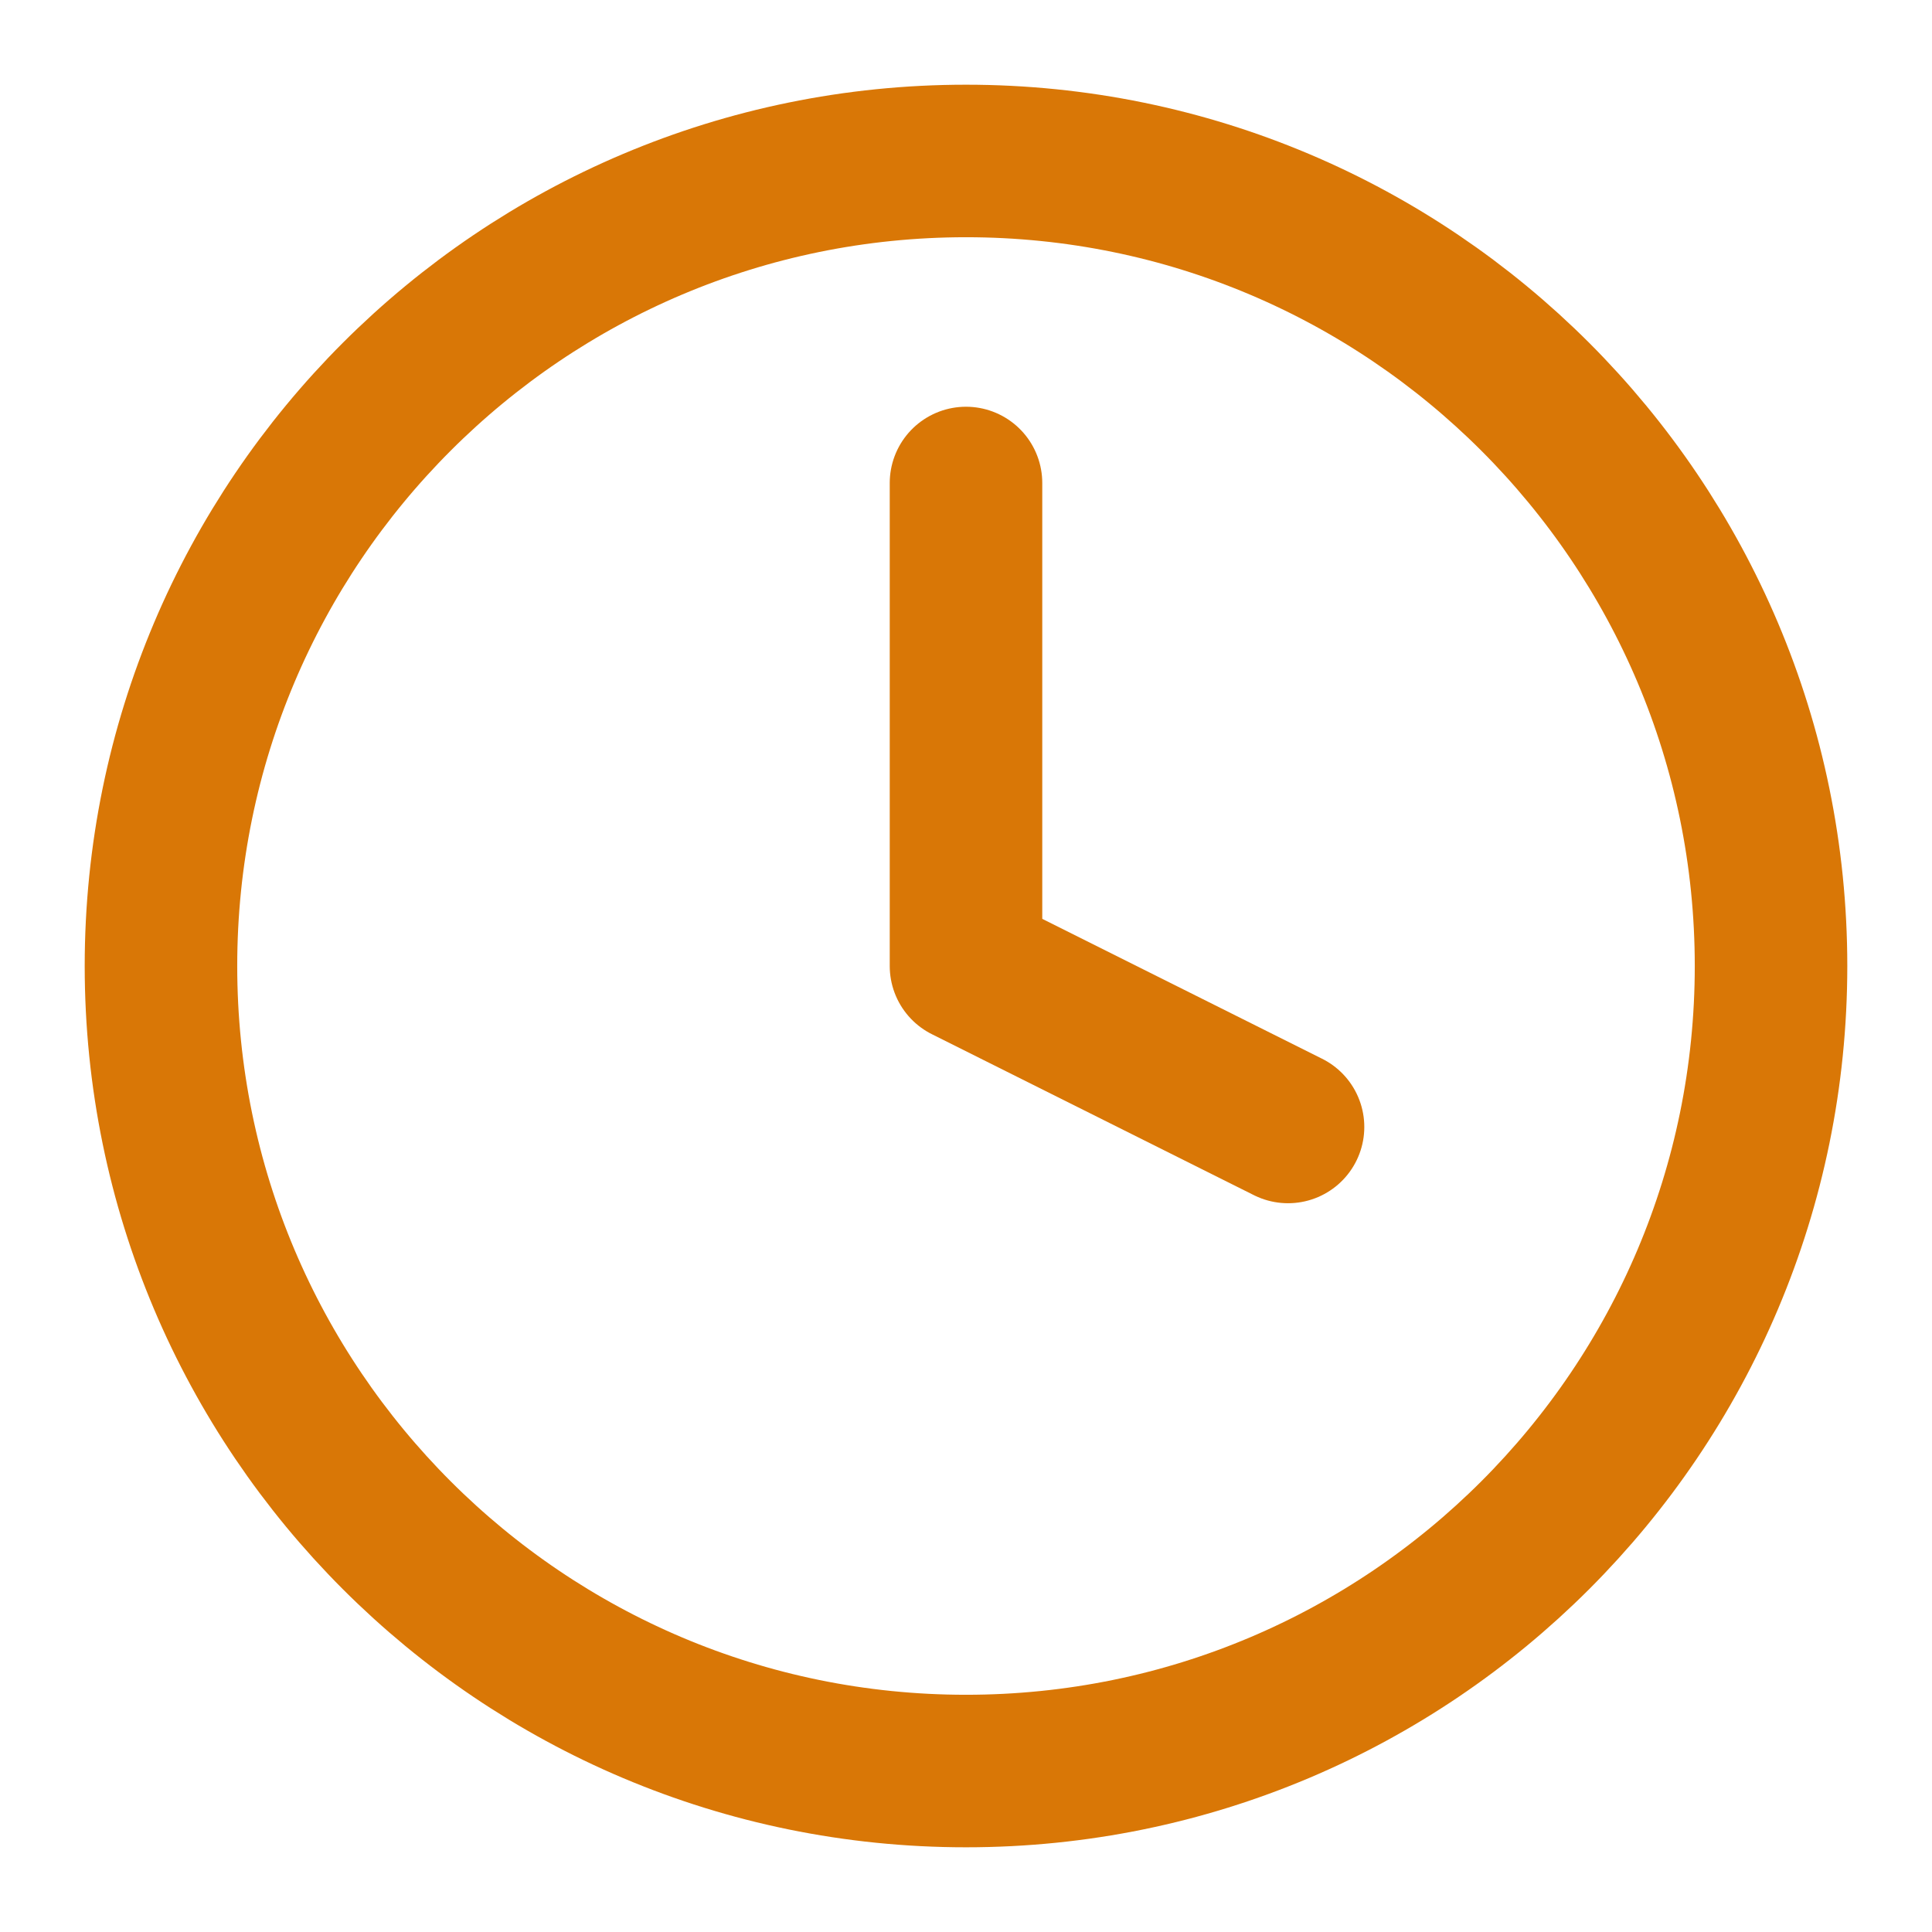
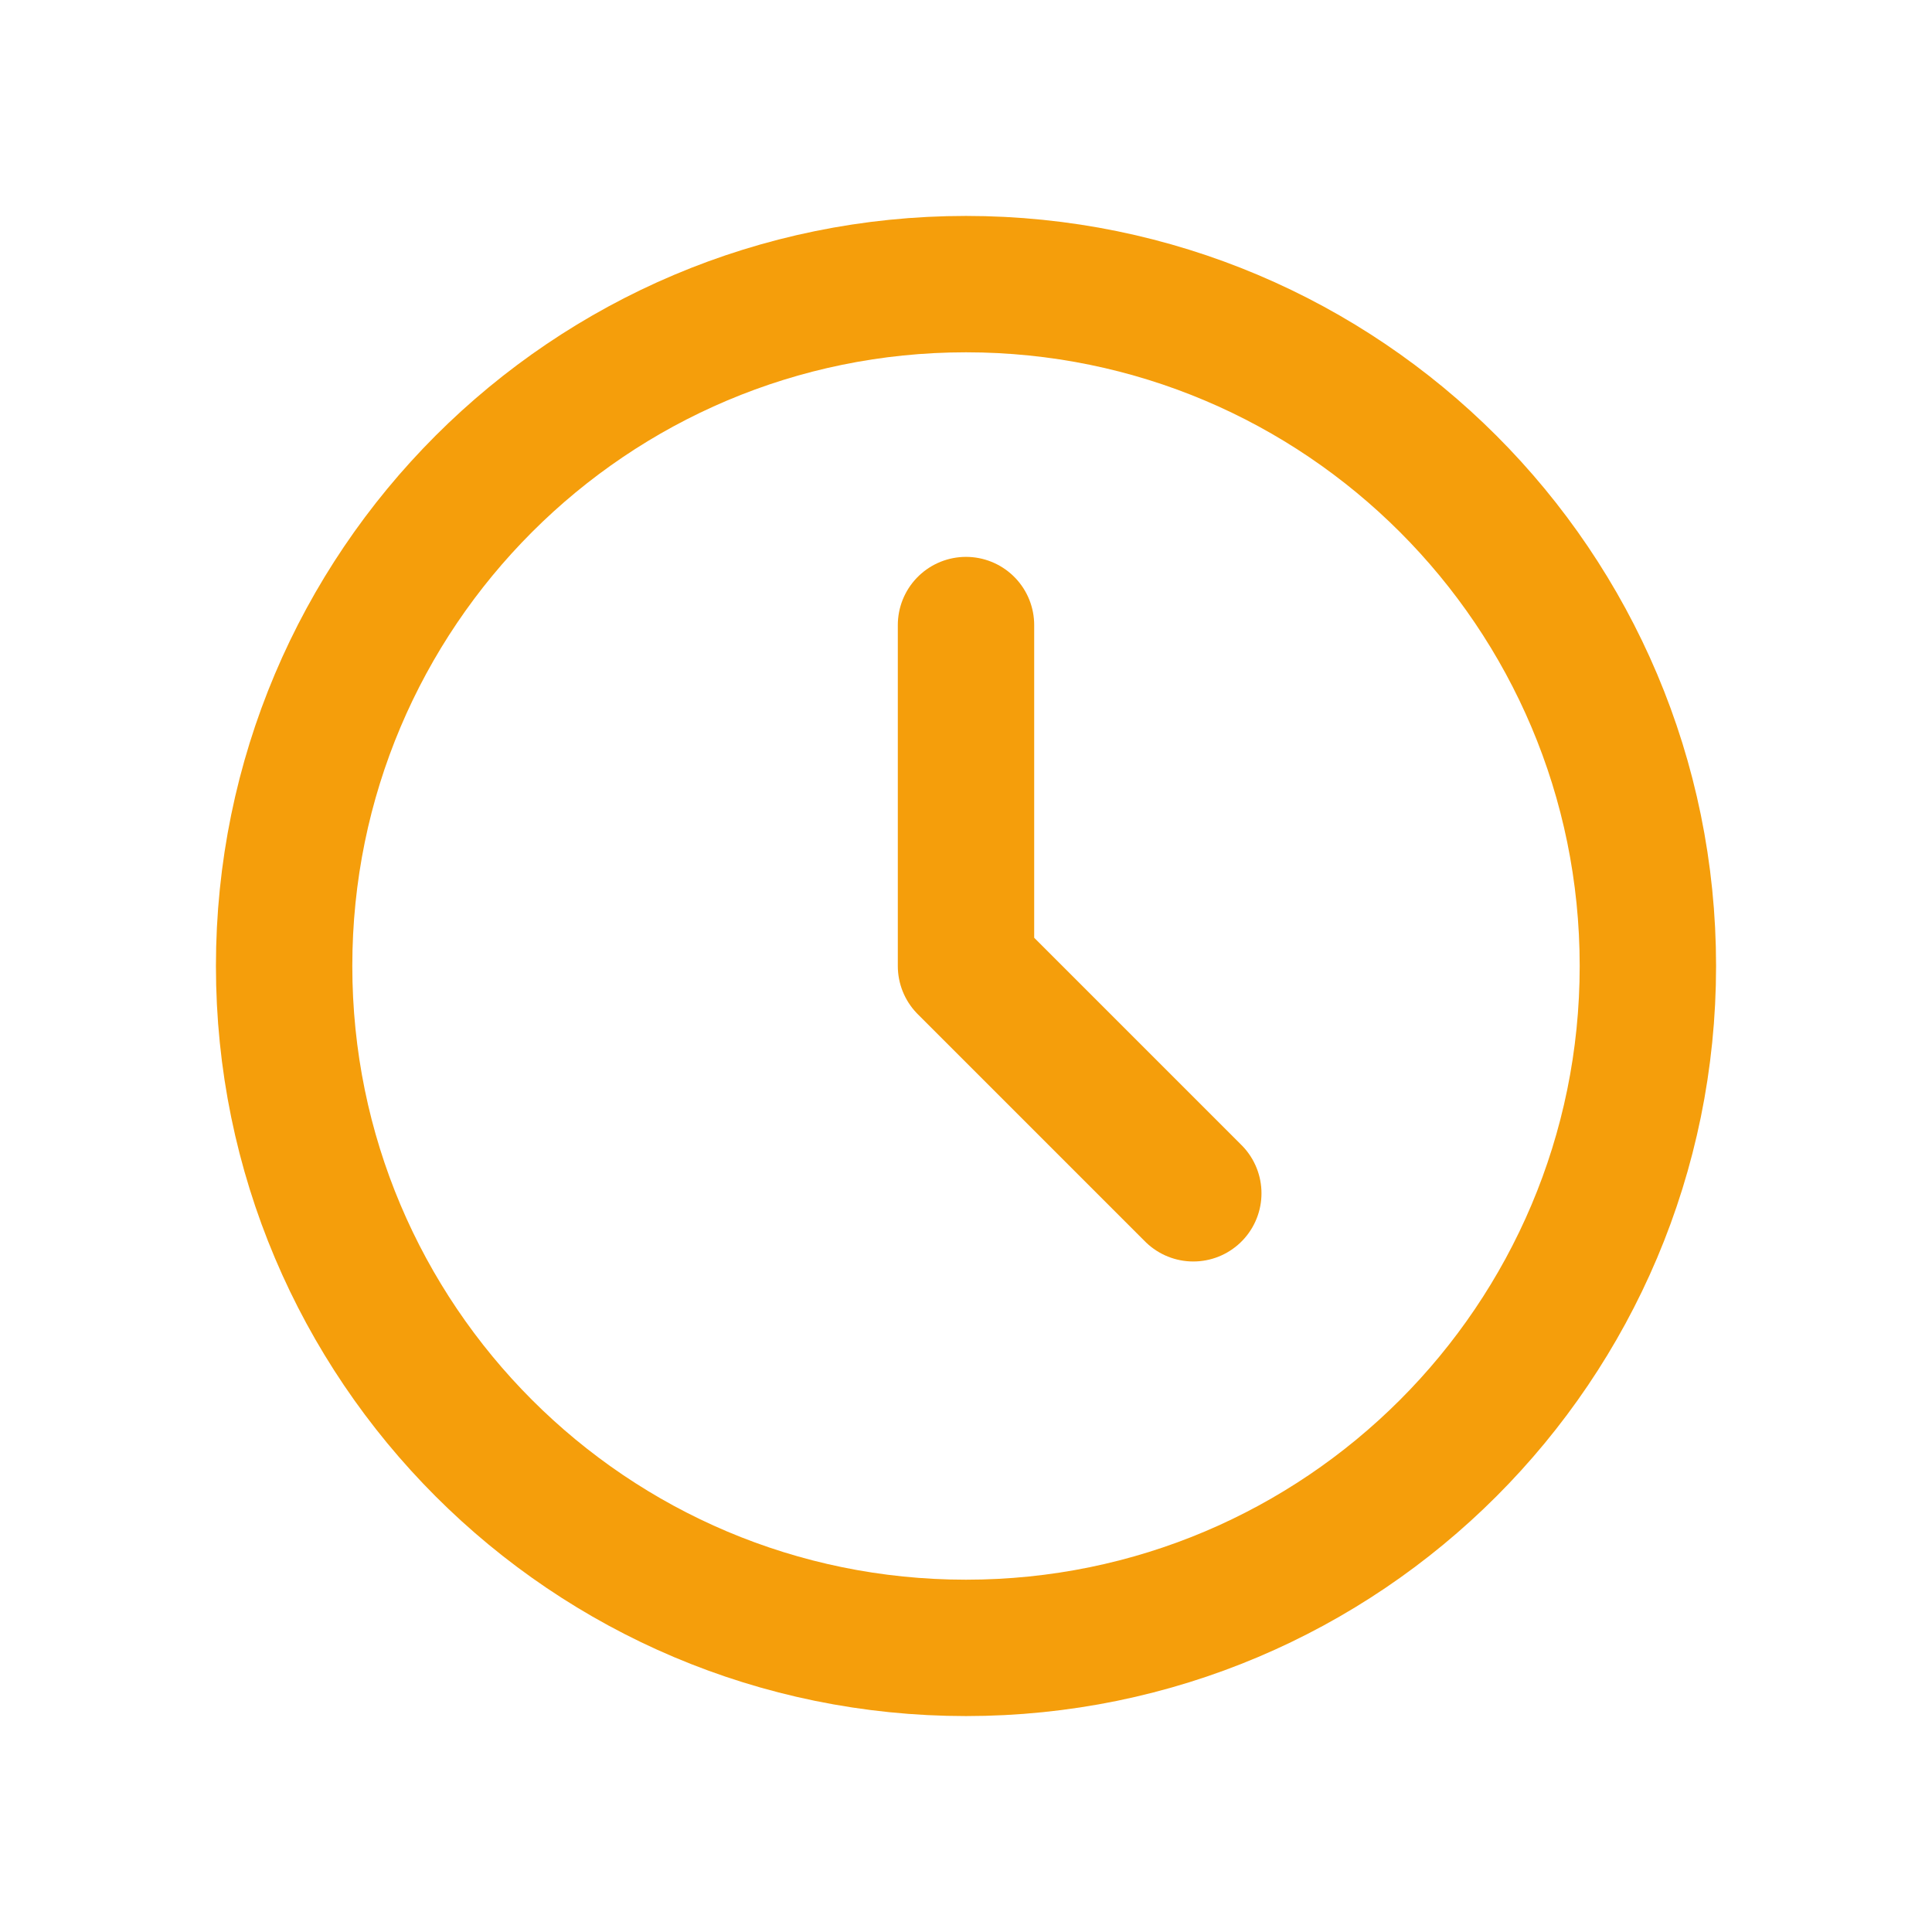
- <svg xmlns="http://www.w3.org/2000/svg" width="19" height="19" viewBox="0 0 19 19" fill="none">
-   <circle cx="9.5" cy="9.5" r="7.917" stroke="#D97706" stroke-width="1.5" stroke-linecap="round" stroke-linejoin="round" />
-   <path d="M9.5 4.75V9.5L12.667 11.083" stroke="#D97706" stroke-width="1.5" stroke-linecap="round" stroke-linejoin="round" />
+ <svg xmlns="http://www.w3.org/2000/svg" width="17" height="17" viewBox="0 0 17 17" fill="none">
+   <circle cx="8.5" cy="8.5" r="6" stroke="#F59E0B" stroke-width="1.2" />
+   <path d="M8.5 5.5V8.5L10.5 10.5" stroke="#F59E0B" stroke-width="1.2" stroke-linecap="round" stroke-linejoin="round" />
</svg>
